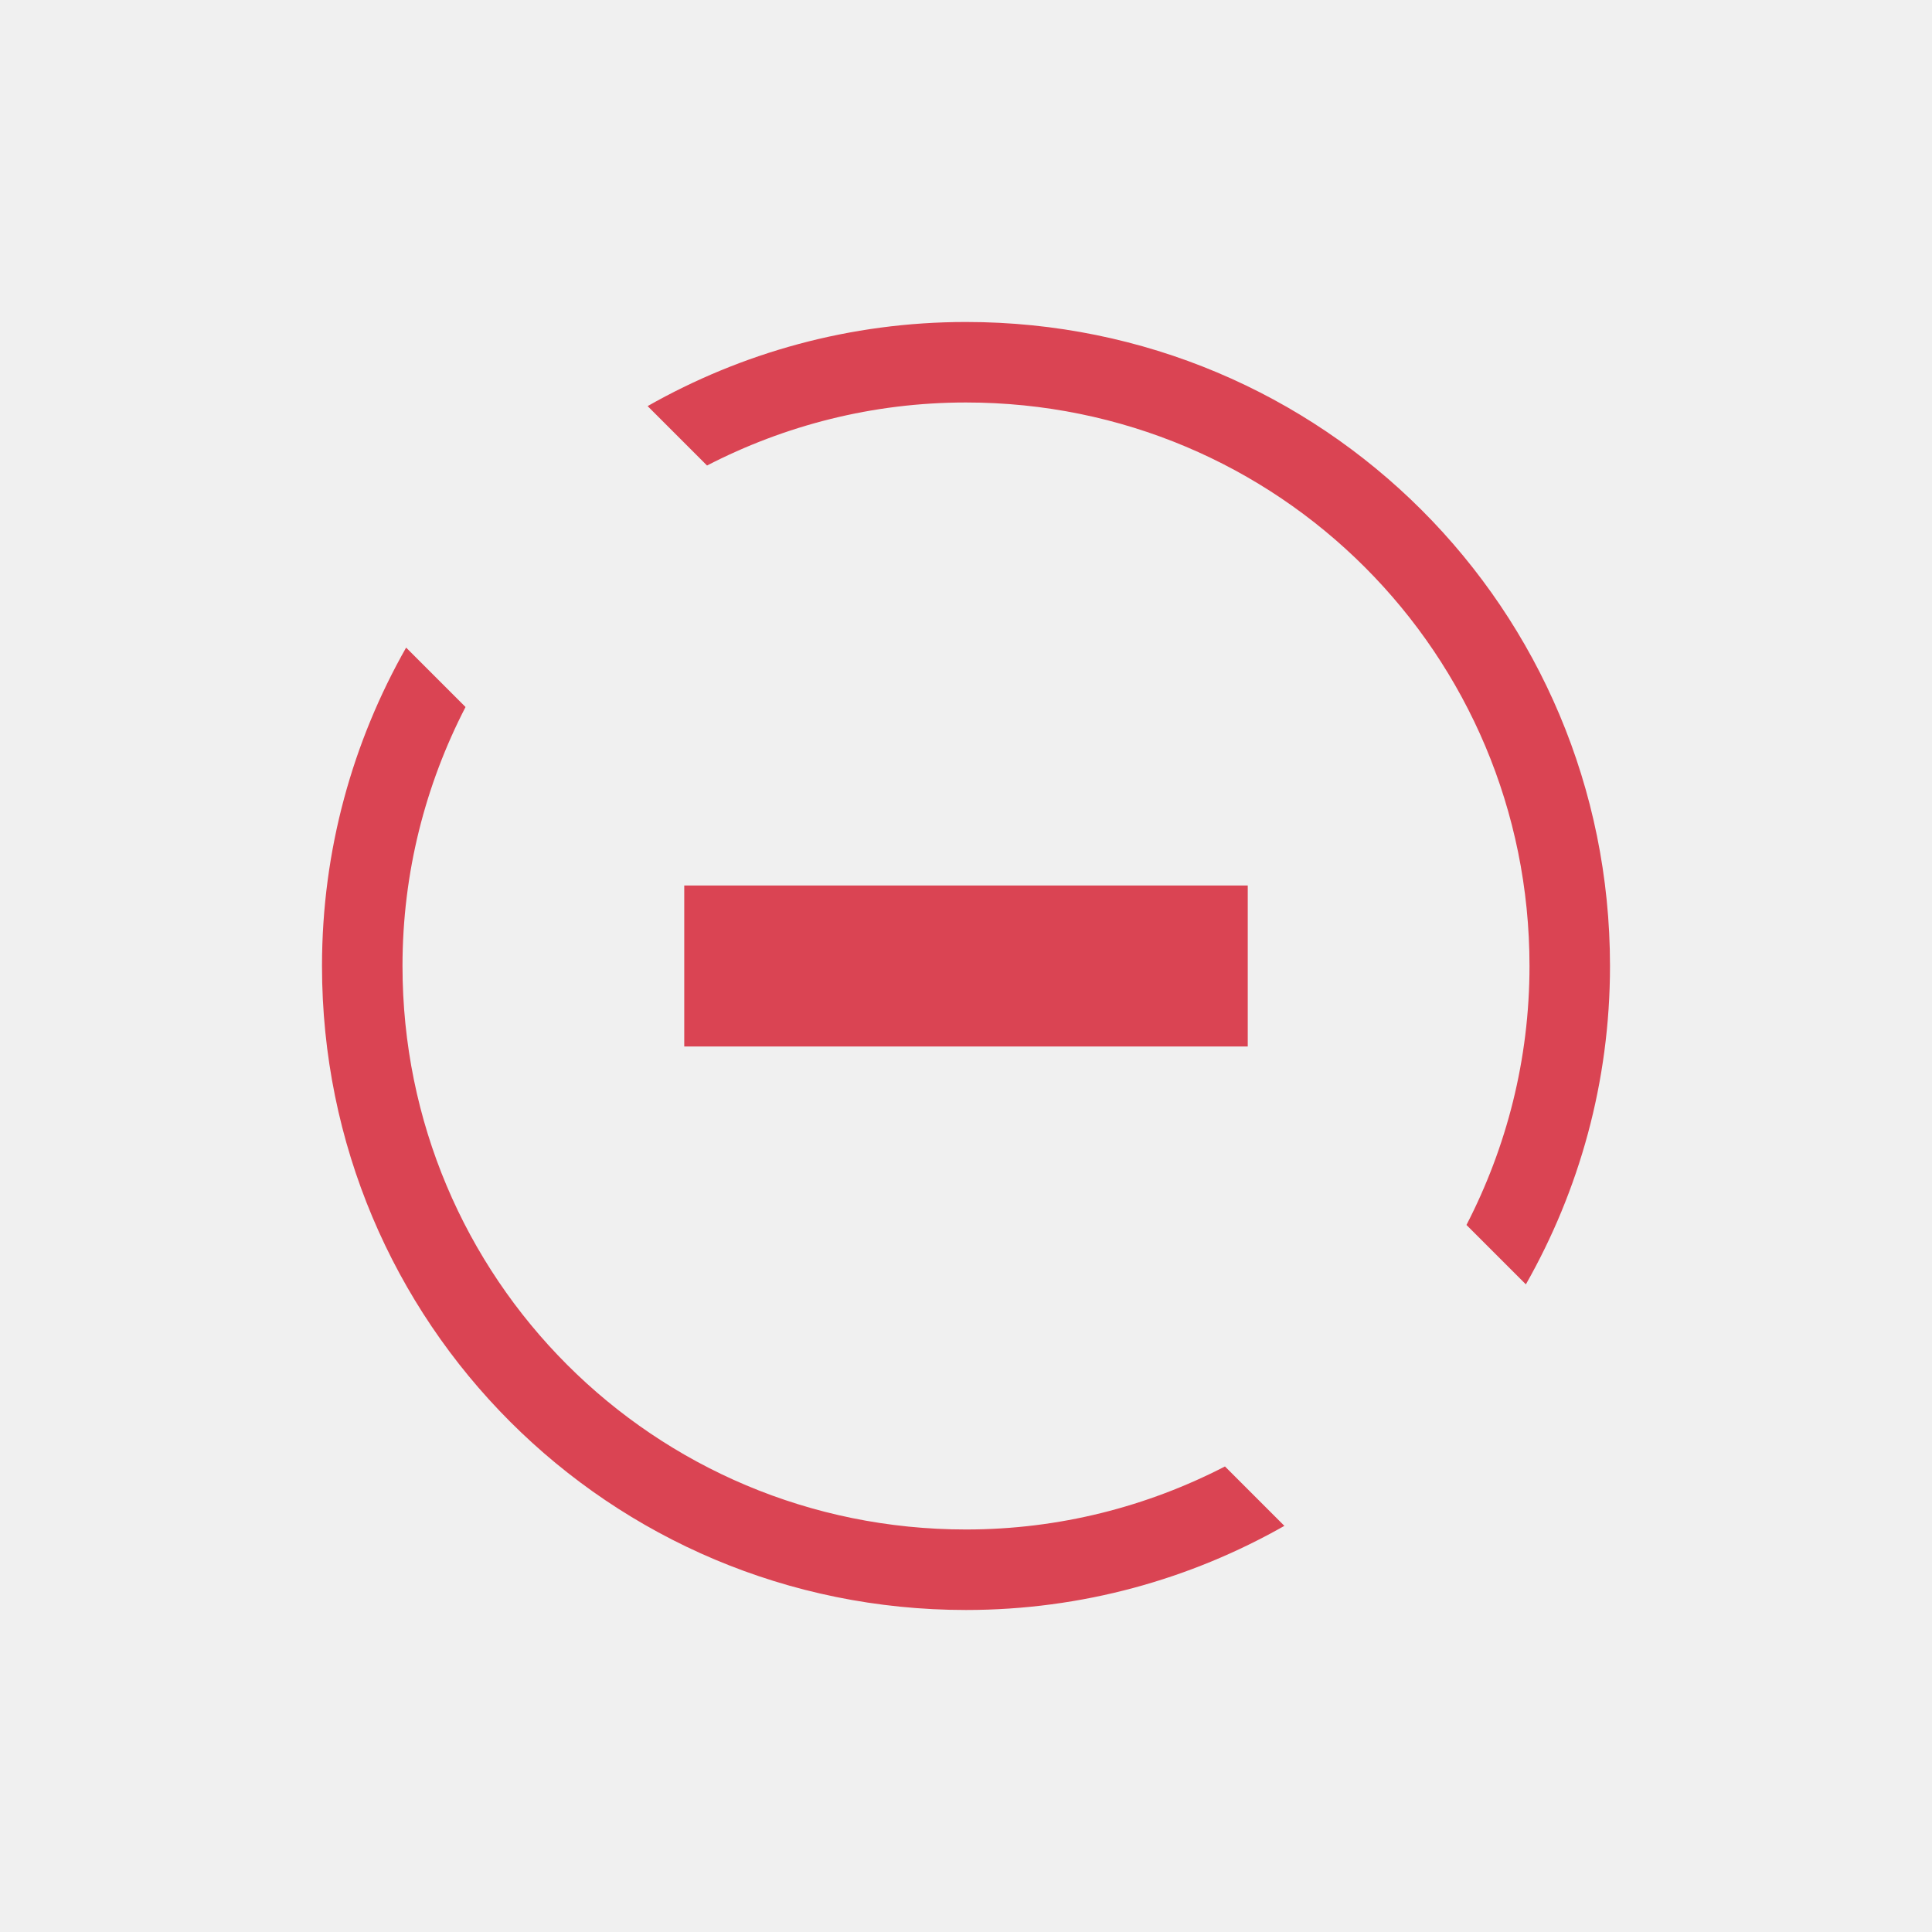
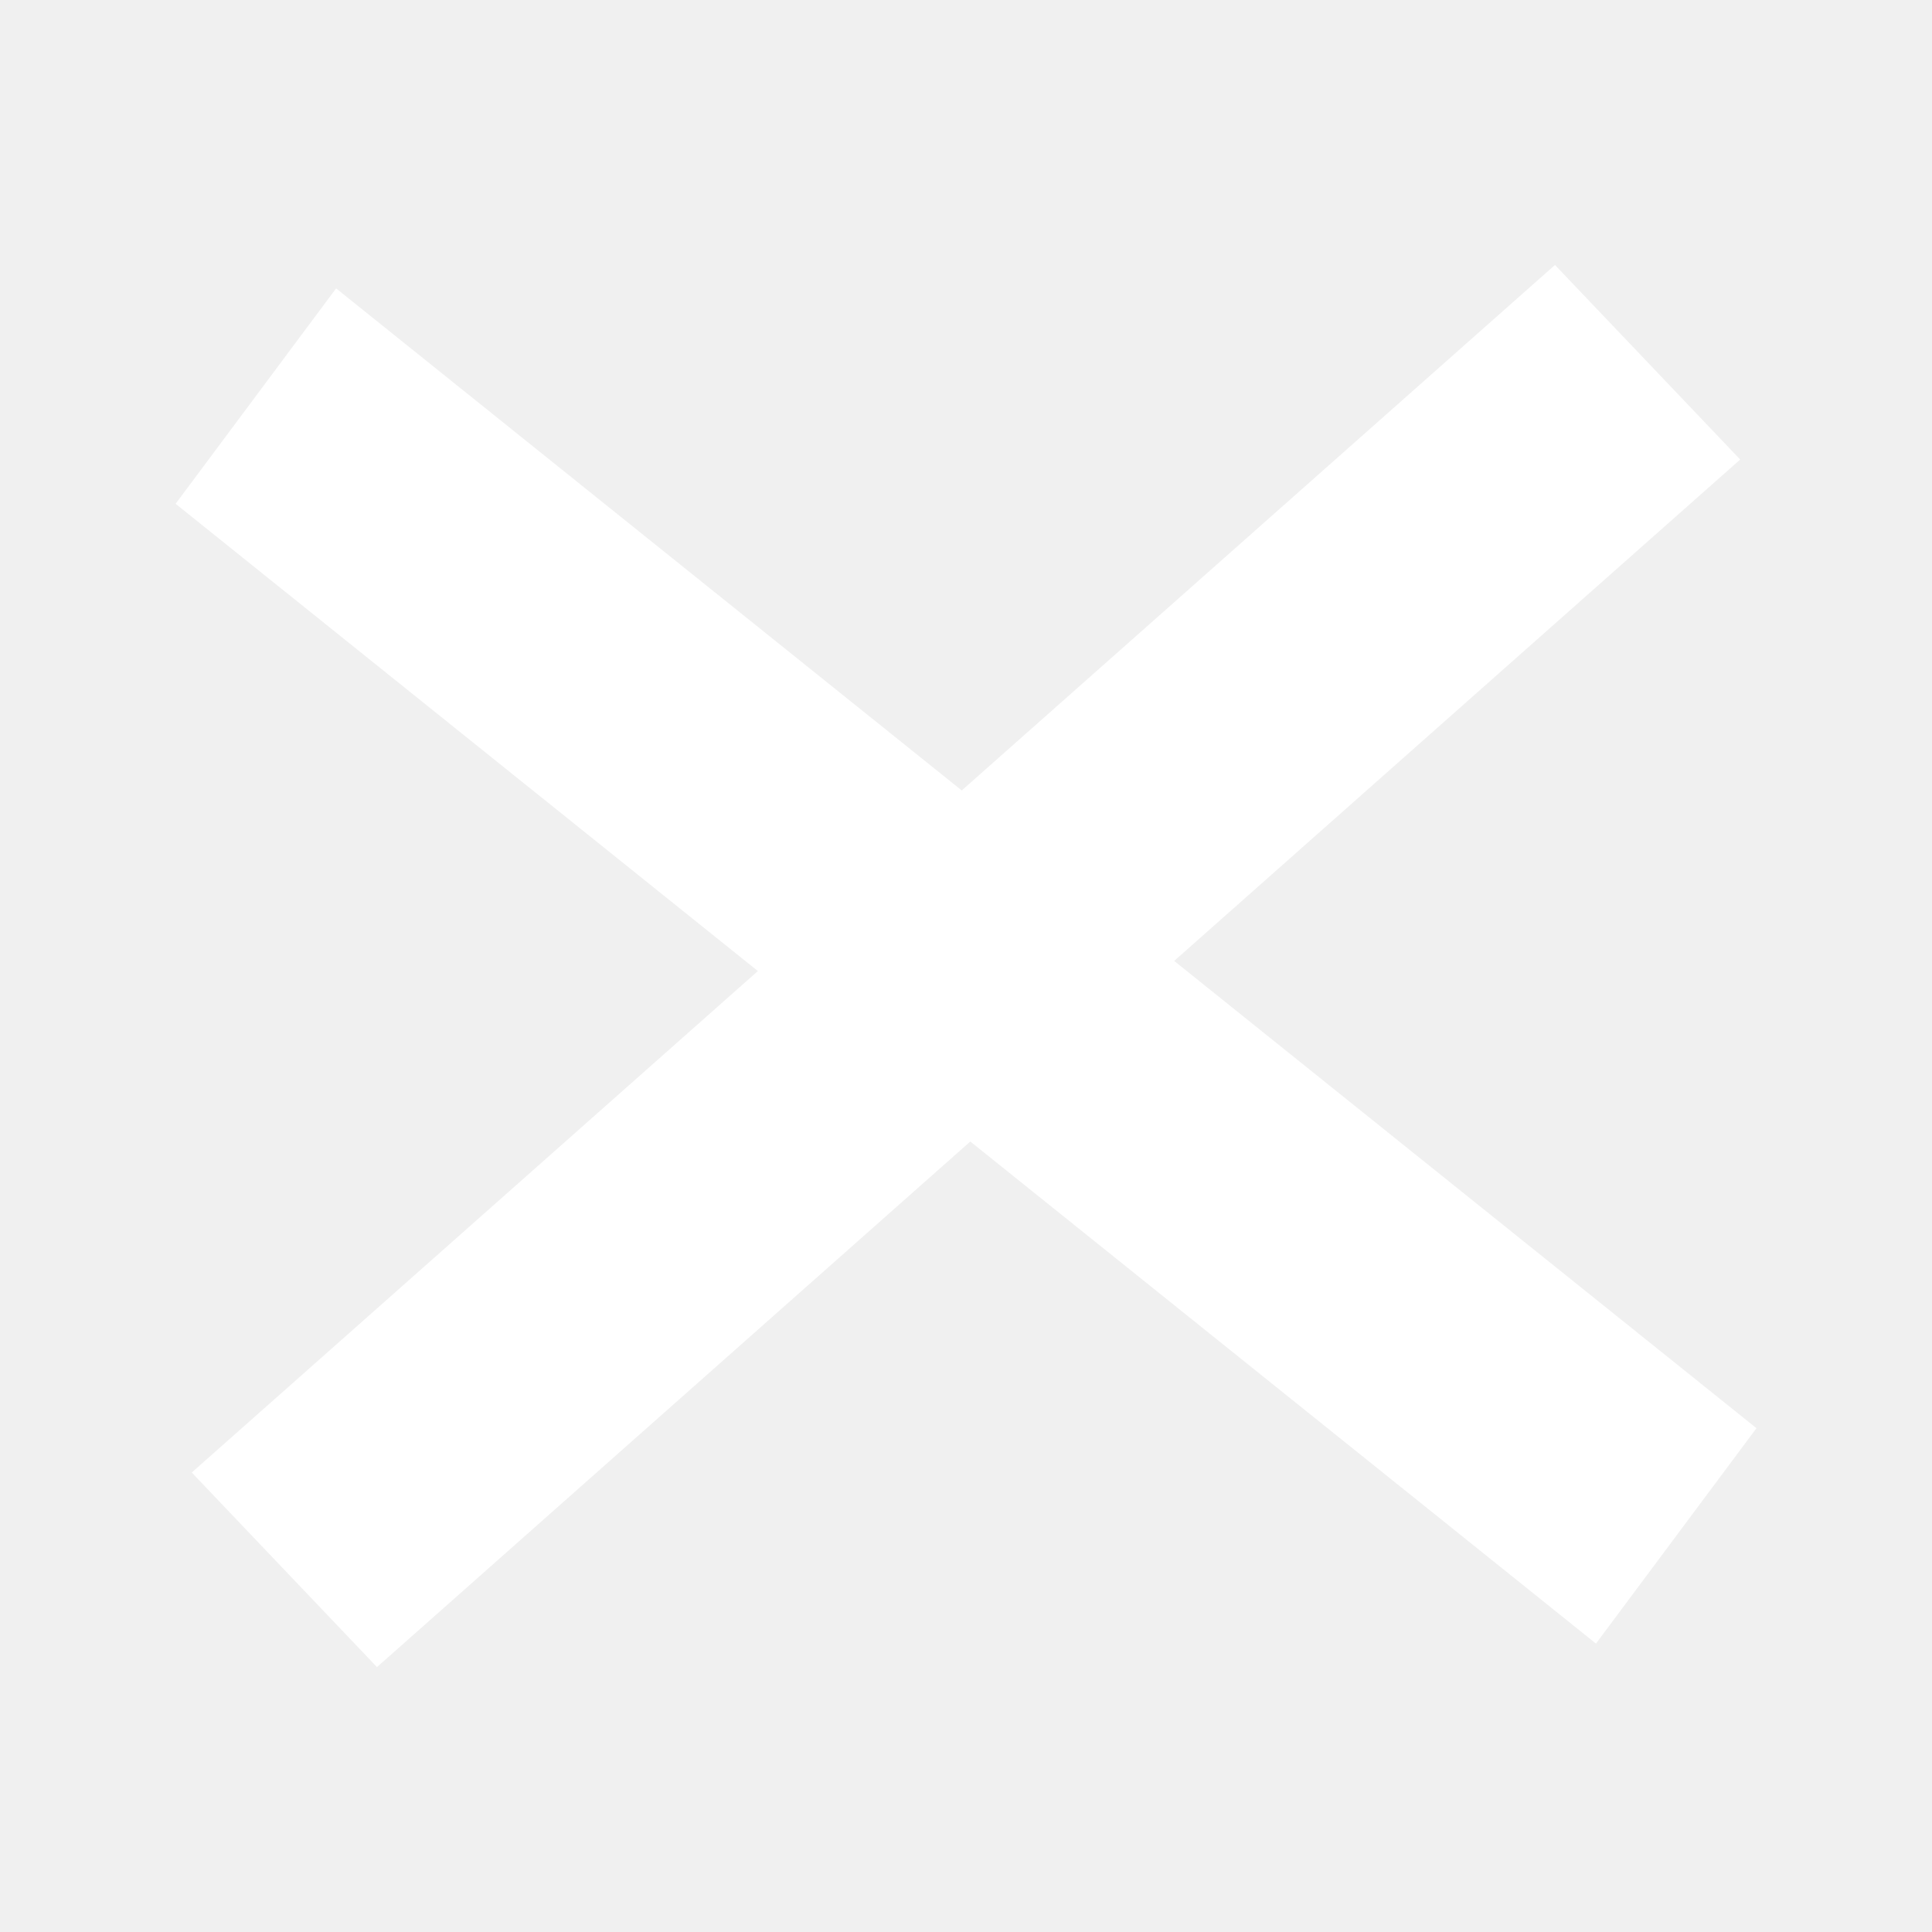
- <svg xmlns="http://www.w3.org/2000/svg" width="24" height="24" id="svg3869" version="1.1">
-   <defs id="defs3871">
-     </defs>
-   <g id="layer1" transform="translate(-326,-532.3622)">
-     <g transform="translate(327,-497)" id="layer1-6">
-       <path id="rect4085" d="m 11,1033.362 c 4.432,0 8,3.568 8,8 0,1.442 -0.383,2.789 -1.045,3.955 l -0.738,-0.738 C 17.714,1043.616 18,1042.525 18,1041.362 c 0,-3.878 -3.122,-7 -7,-7 -1.163,0 -2.254,0.286 -3.217,0.783 l -0.738,-0.738 c 1.166,-0.662 2.513,-1.045 3.955,-1.045 z m -6.955,4.045 0.738,0.738 C 4.286,1039.108 4,1040.2 4,1041.362 c 0,3.878 3.122,7 7,7 1.163,0 2.254,-0.286 3.217,-0.783 l 0.738,0.738 c -1.166,0.662 -2.513,1.045 -3.955,1.045 -4.432,0 -8,-3.568 -8,-8 0,-1.442 0.383,-2.789 1.045,-3.955 z" style="fill:#da4453;fill-opacity:1;stroke:none" />
-       <rect ry="0" y="1040.362" x="7.5" height="2" width="7" id="rect4128" style="fill:#da4453;fill-opacity:1;stroke:none" />
-     </g>
-   </g>
+ <svg xmlns="http://www.w3.org/2000/svg" width="24" height="24" viewBox="0 0 24 24" id="svg2" version="1.1">
+   <defs id="defs14" />
+   <rect style="fill:#ffffff;fill-opacity:1" id="rect4140" width="22.623" height="3.337" x="5.492" y="0.181" transform="matrix(0.7799259,0.6258719,-0.5975052,0.801865,0,0)" />
+   <rect style="fill:#ffffff;fill-opacity:1" id="rect4140-3" width="22.623" height="3.337" x="-11.729" y="-18.619" transform="matrix(-0.7485509,0.6630773,-0.6894902,-0.724295,0,0)" />
</svg>
